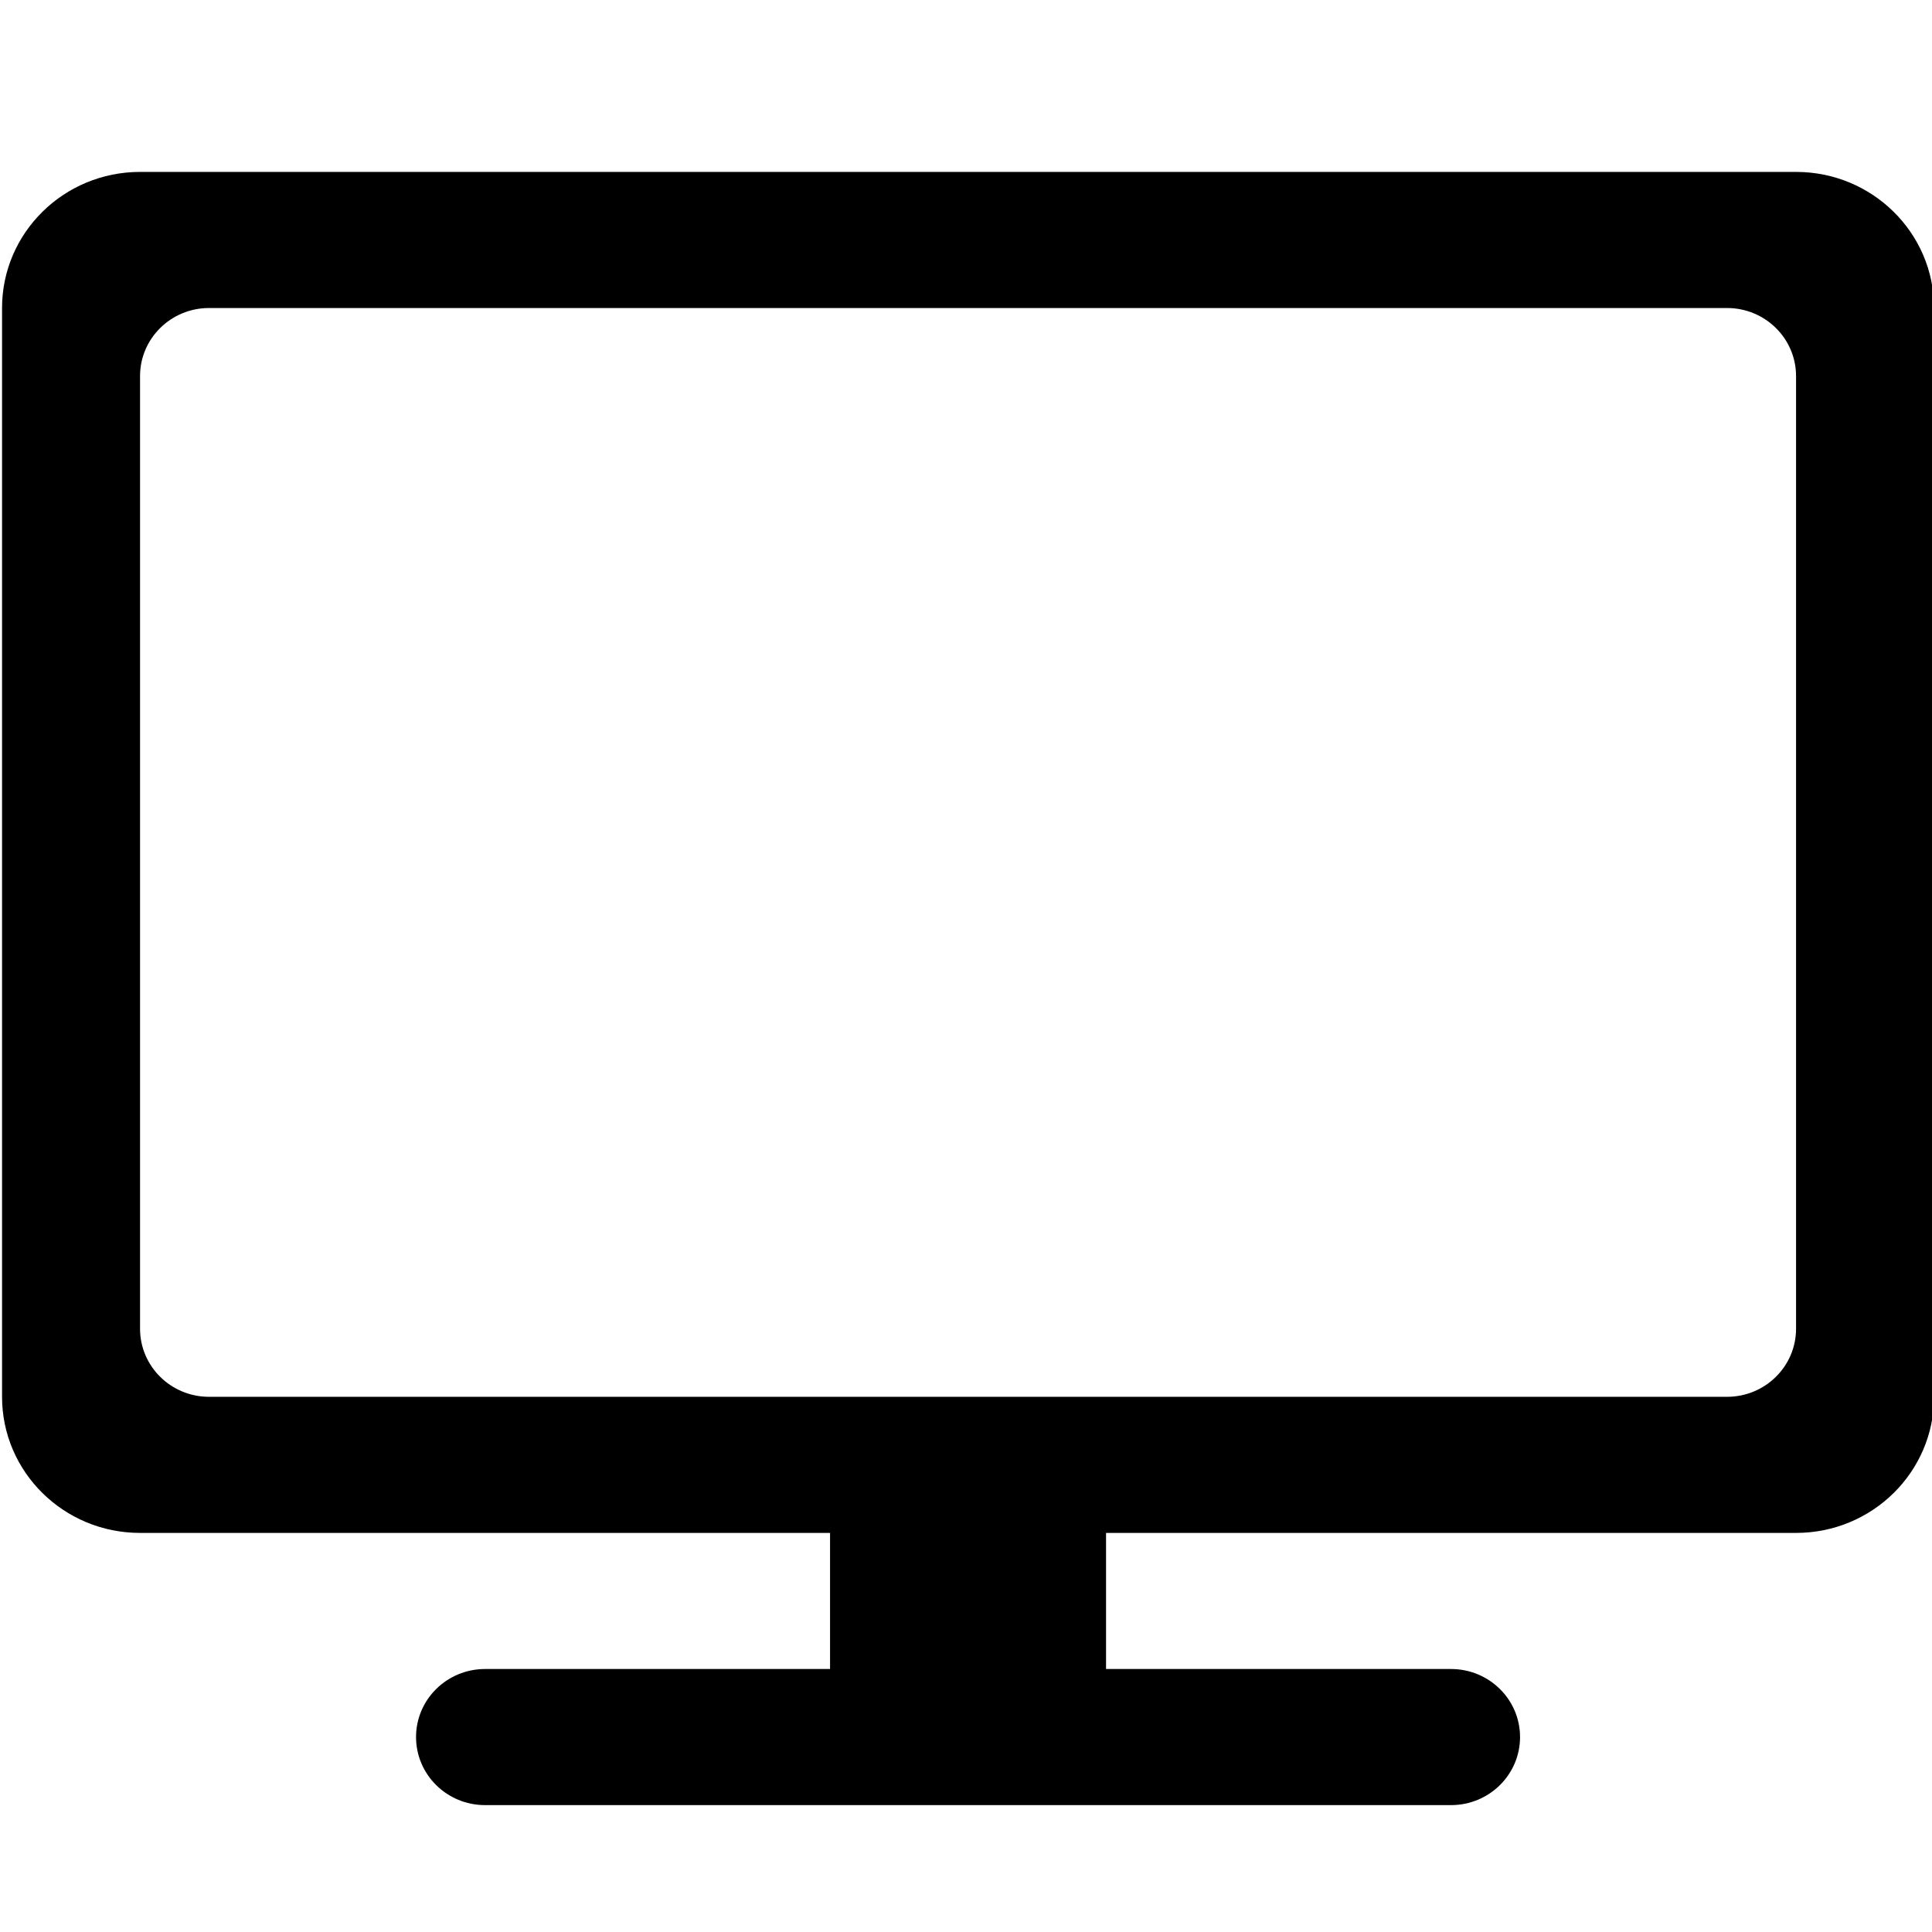
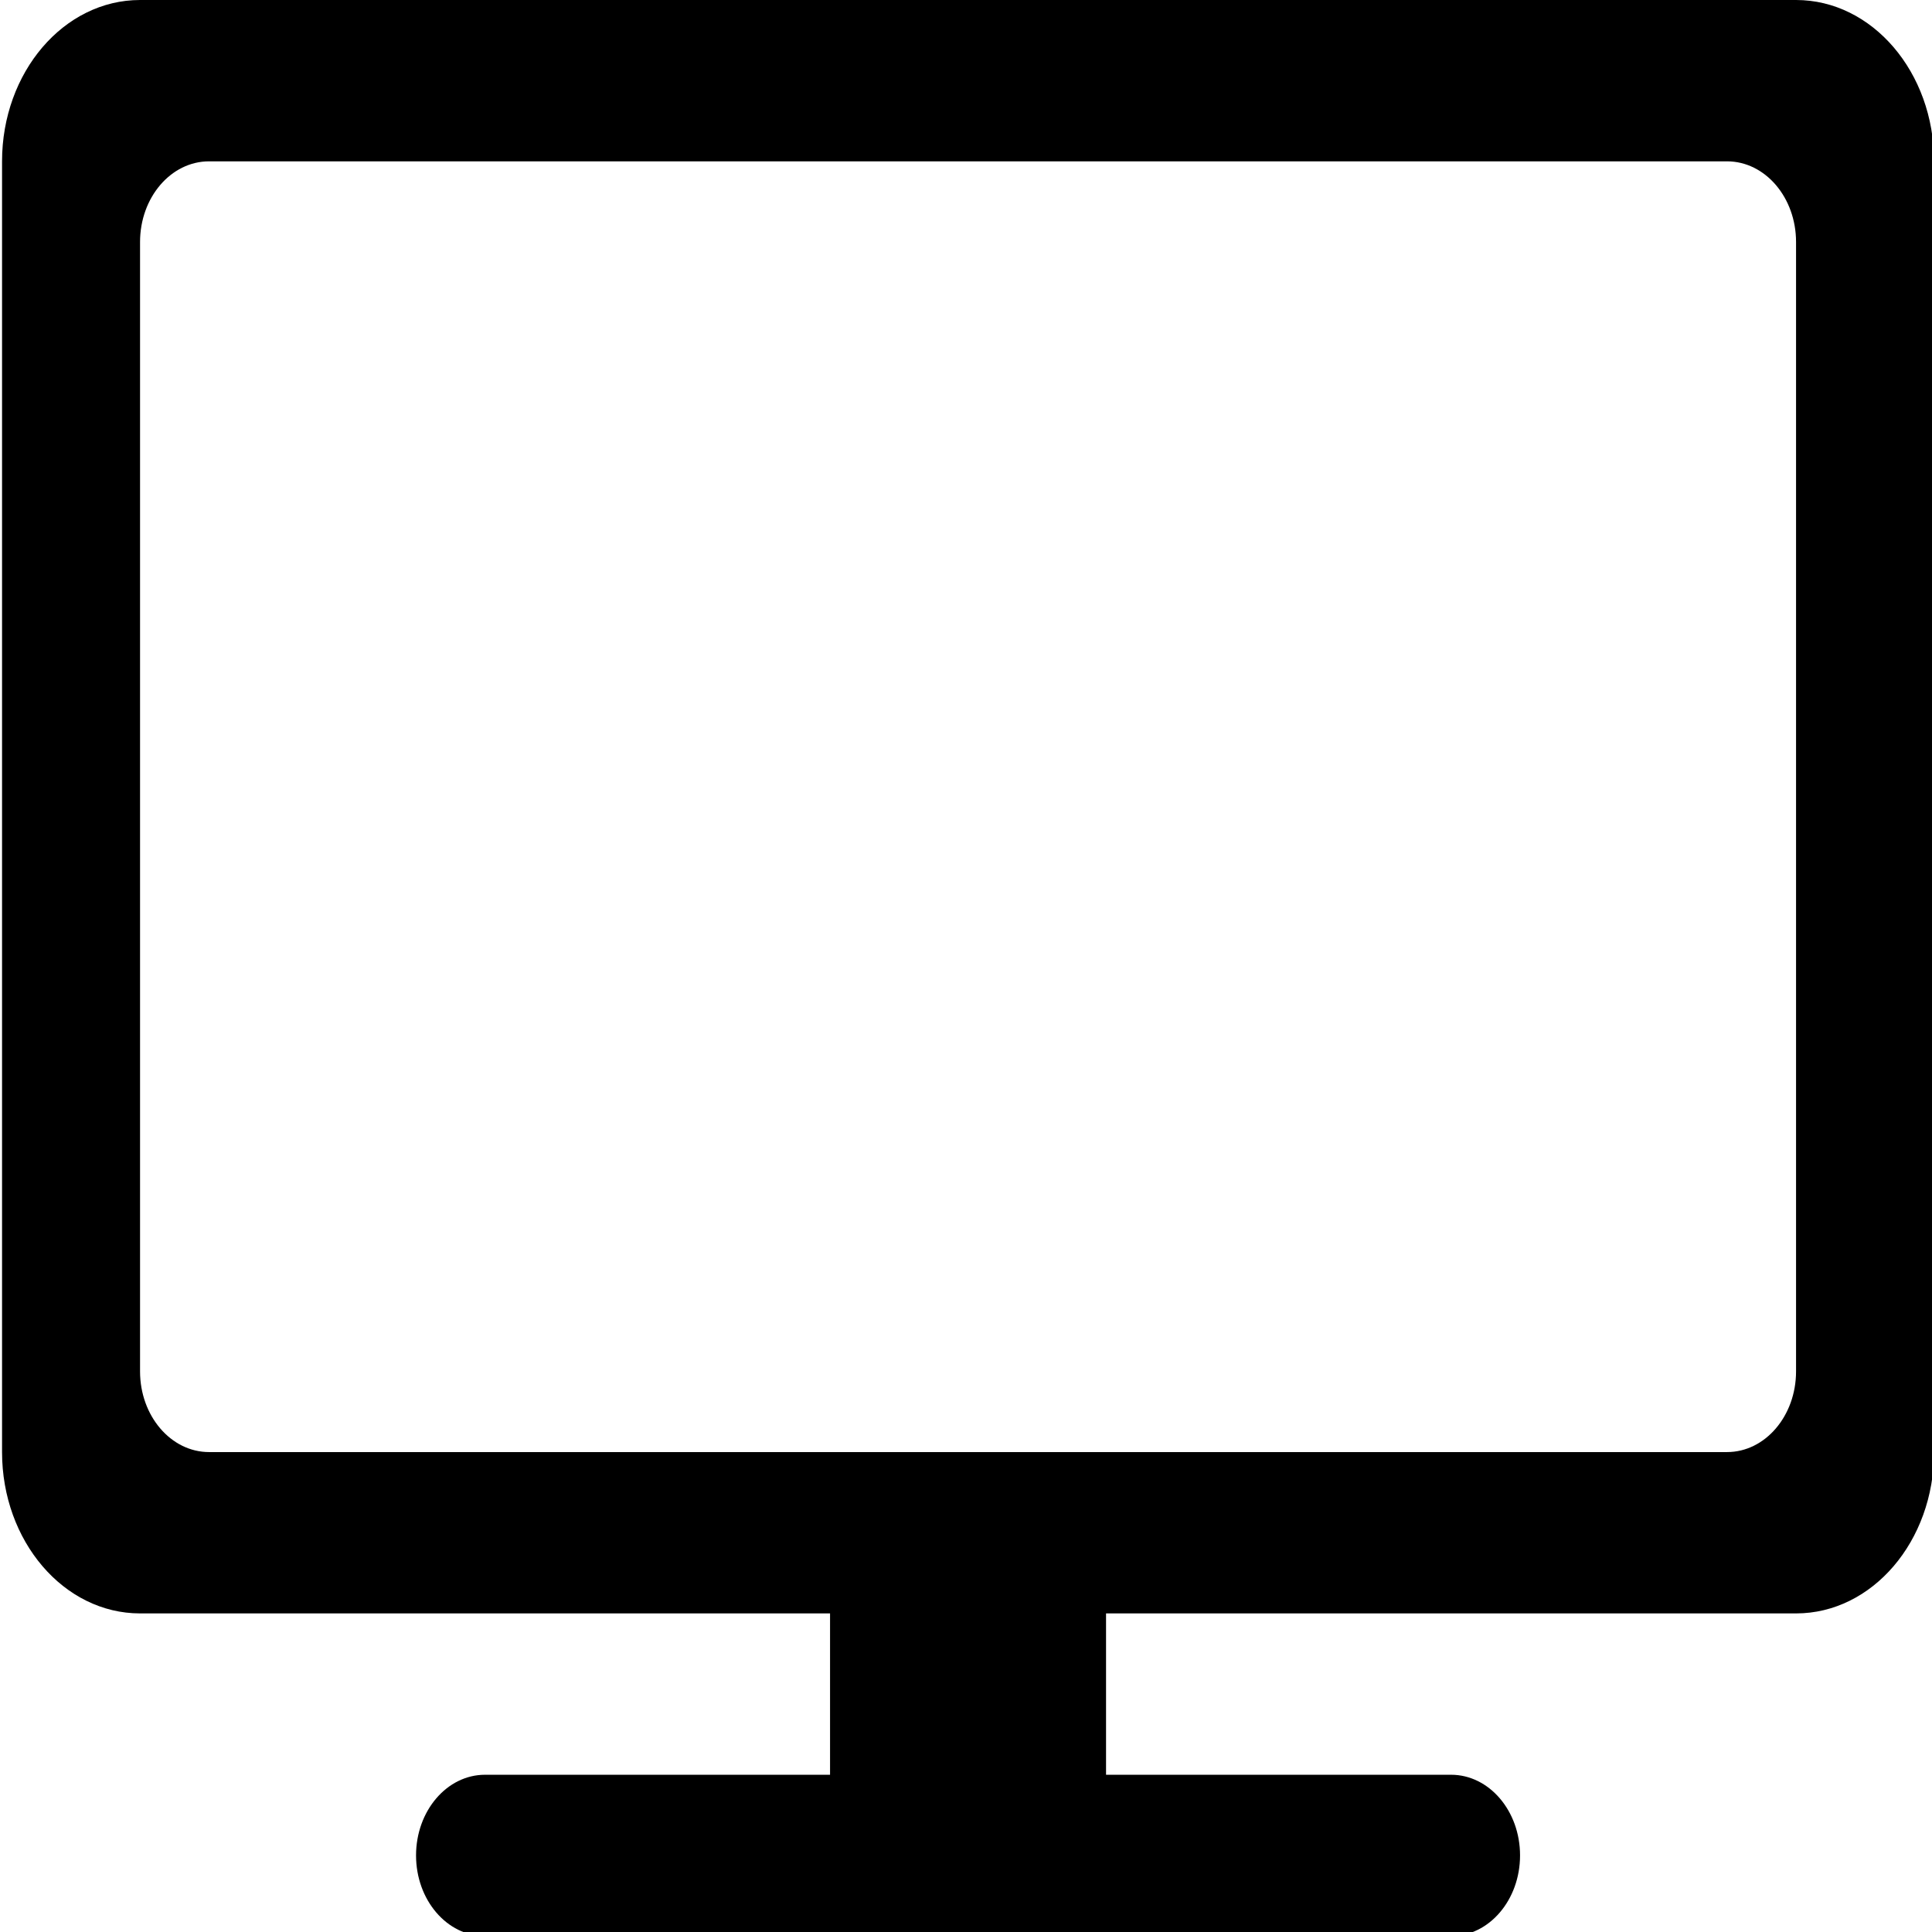
<svg xmlns="http://www.w3.org/2000/svg" class="icon" viewBox="0 0 1024 1024" width="128" height="128" version="1.1" id="svg8">
  <defs id="defs4">
    <style id="style2" />
  </defs>
-   <path d="M951.942 91.119H74.228c-40.396 0-73.143 32.296-73.143 72.135V740.34c0 39.84 32.747 72.136 73.143 72.136h365.714v72.135H257.085c-20.198 0-36.572 16.148-36.572 36.068 0 19.92 16.374 36.068 36.572 36.068h512c20.197 0 36.571-16.148 36.571-36.068 0-19.92-16.374-36.068-36.571-36.068H586.228v-72.135h365.714c40.395 0 73.143-32.296 73.143-72.136V163.254c0-39.839-32.748-72.135-73.143-72.135zm0 613.152c0 19.92-16.374 36.068-36.572 36.068H110.8c-20.198 0-36.571-16.148-36.571-36.068V199.322c0-19.92 16.373-36.068 36.571-36.068h804.57c20.198 0 36.572 16.148 36.572 36.068z" id="path6" stroke-width="1.135" />
+   <path d="M951.942 0H74.228C33.832 0 1.085 38.286 1.085 85.514v684.114c0 47.229 32.747 85.515 73.143 85.515h365.714v85.513H257.085c-20.198 0-36.572 19.143-36.572 42.757 0 23.615 16.374 42.758 36.572 42.758h512c20.197 0 36.571-19.143 36.571-42.758 0-23.614-16.374-42.757-36.571-42.757H586.228v-85.513h365.714c40.395 0 73.143-38.286 73.143-85.515V85.514C1025.085 38.286 992.337 0 951.942 0zm0 726.87c0 23.614-16.374 42.757-36.572 42.757H110.8c-20.198 0-36.571-19.143-36.571-42.757V128.27c0-23.614 16.373-42.757 36.571-42.757h804.57c20.198 0 36.572 19.143 36.572 42.757z" id="path6" stroke-width="1.236" />
</svg>
